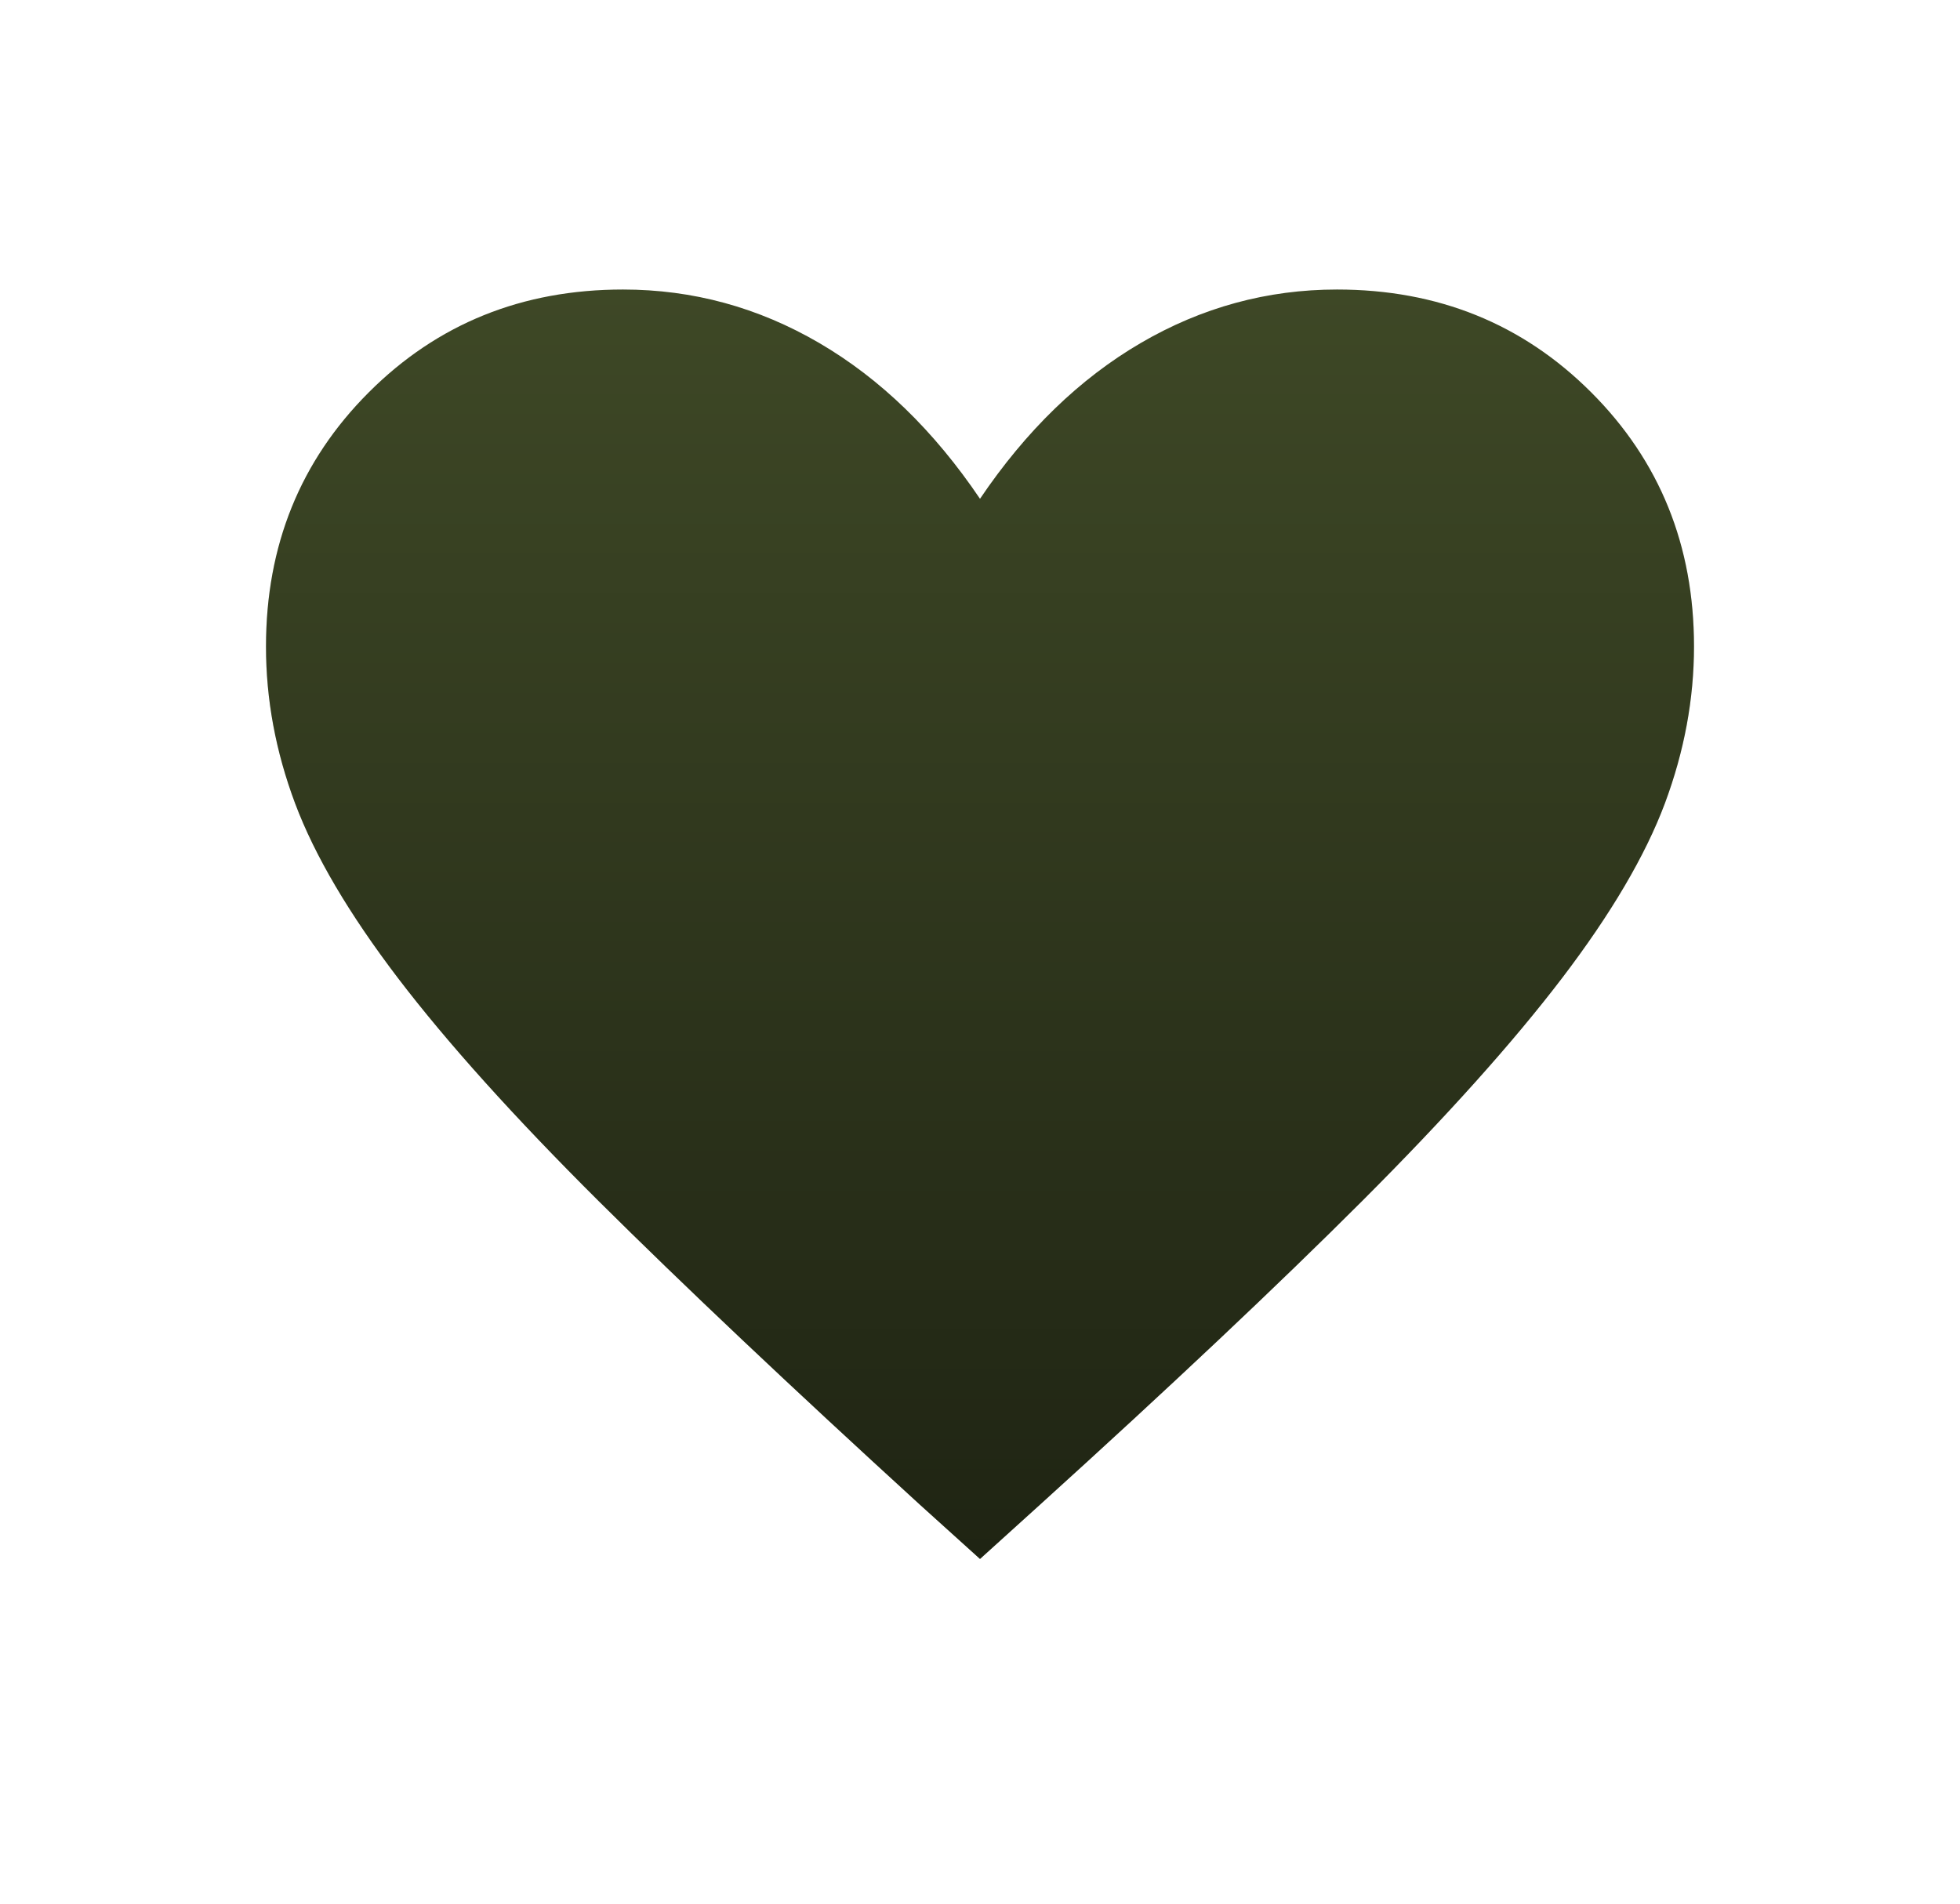
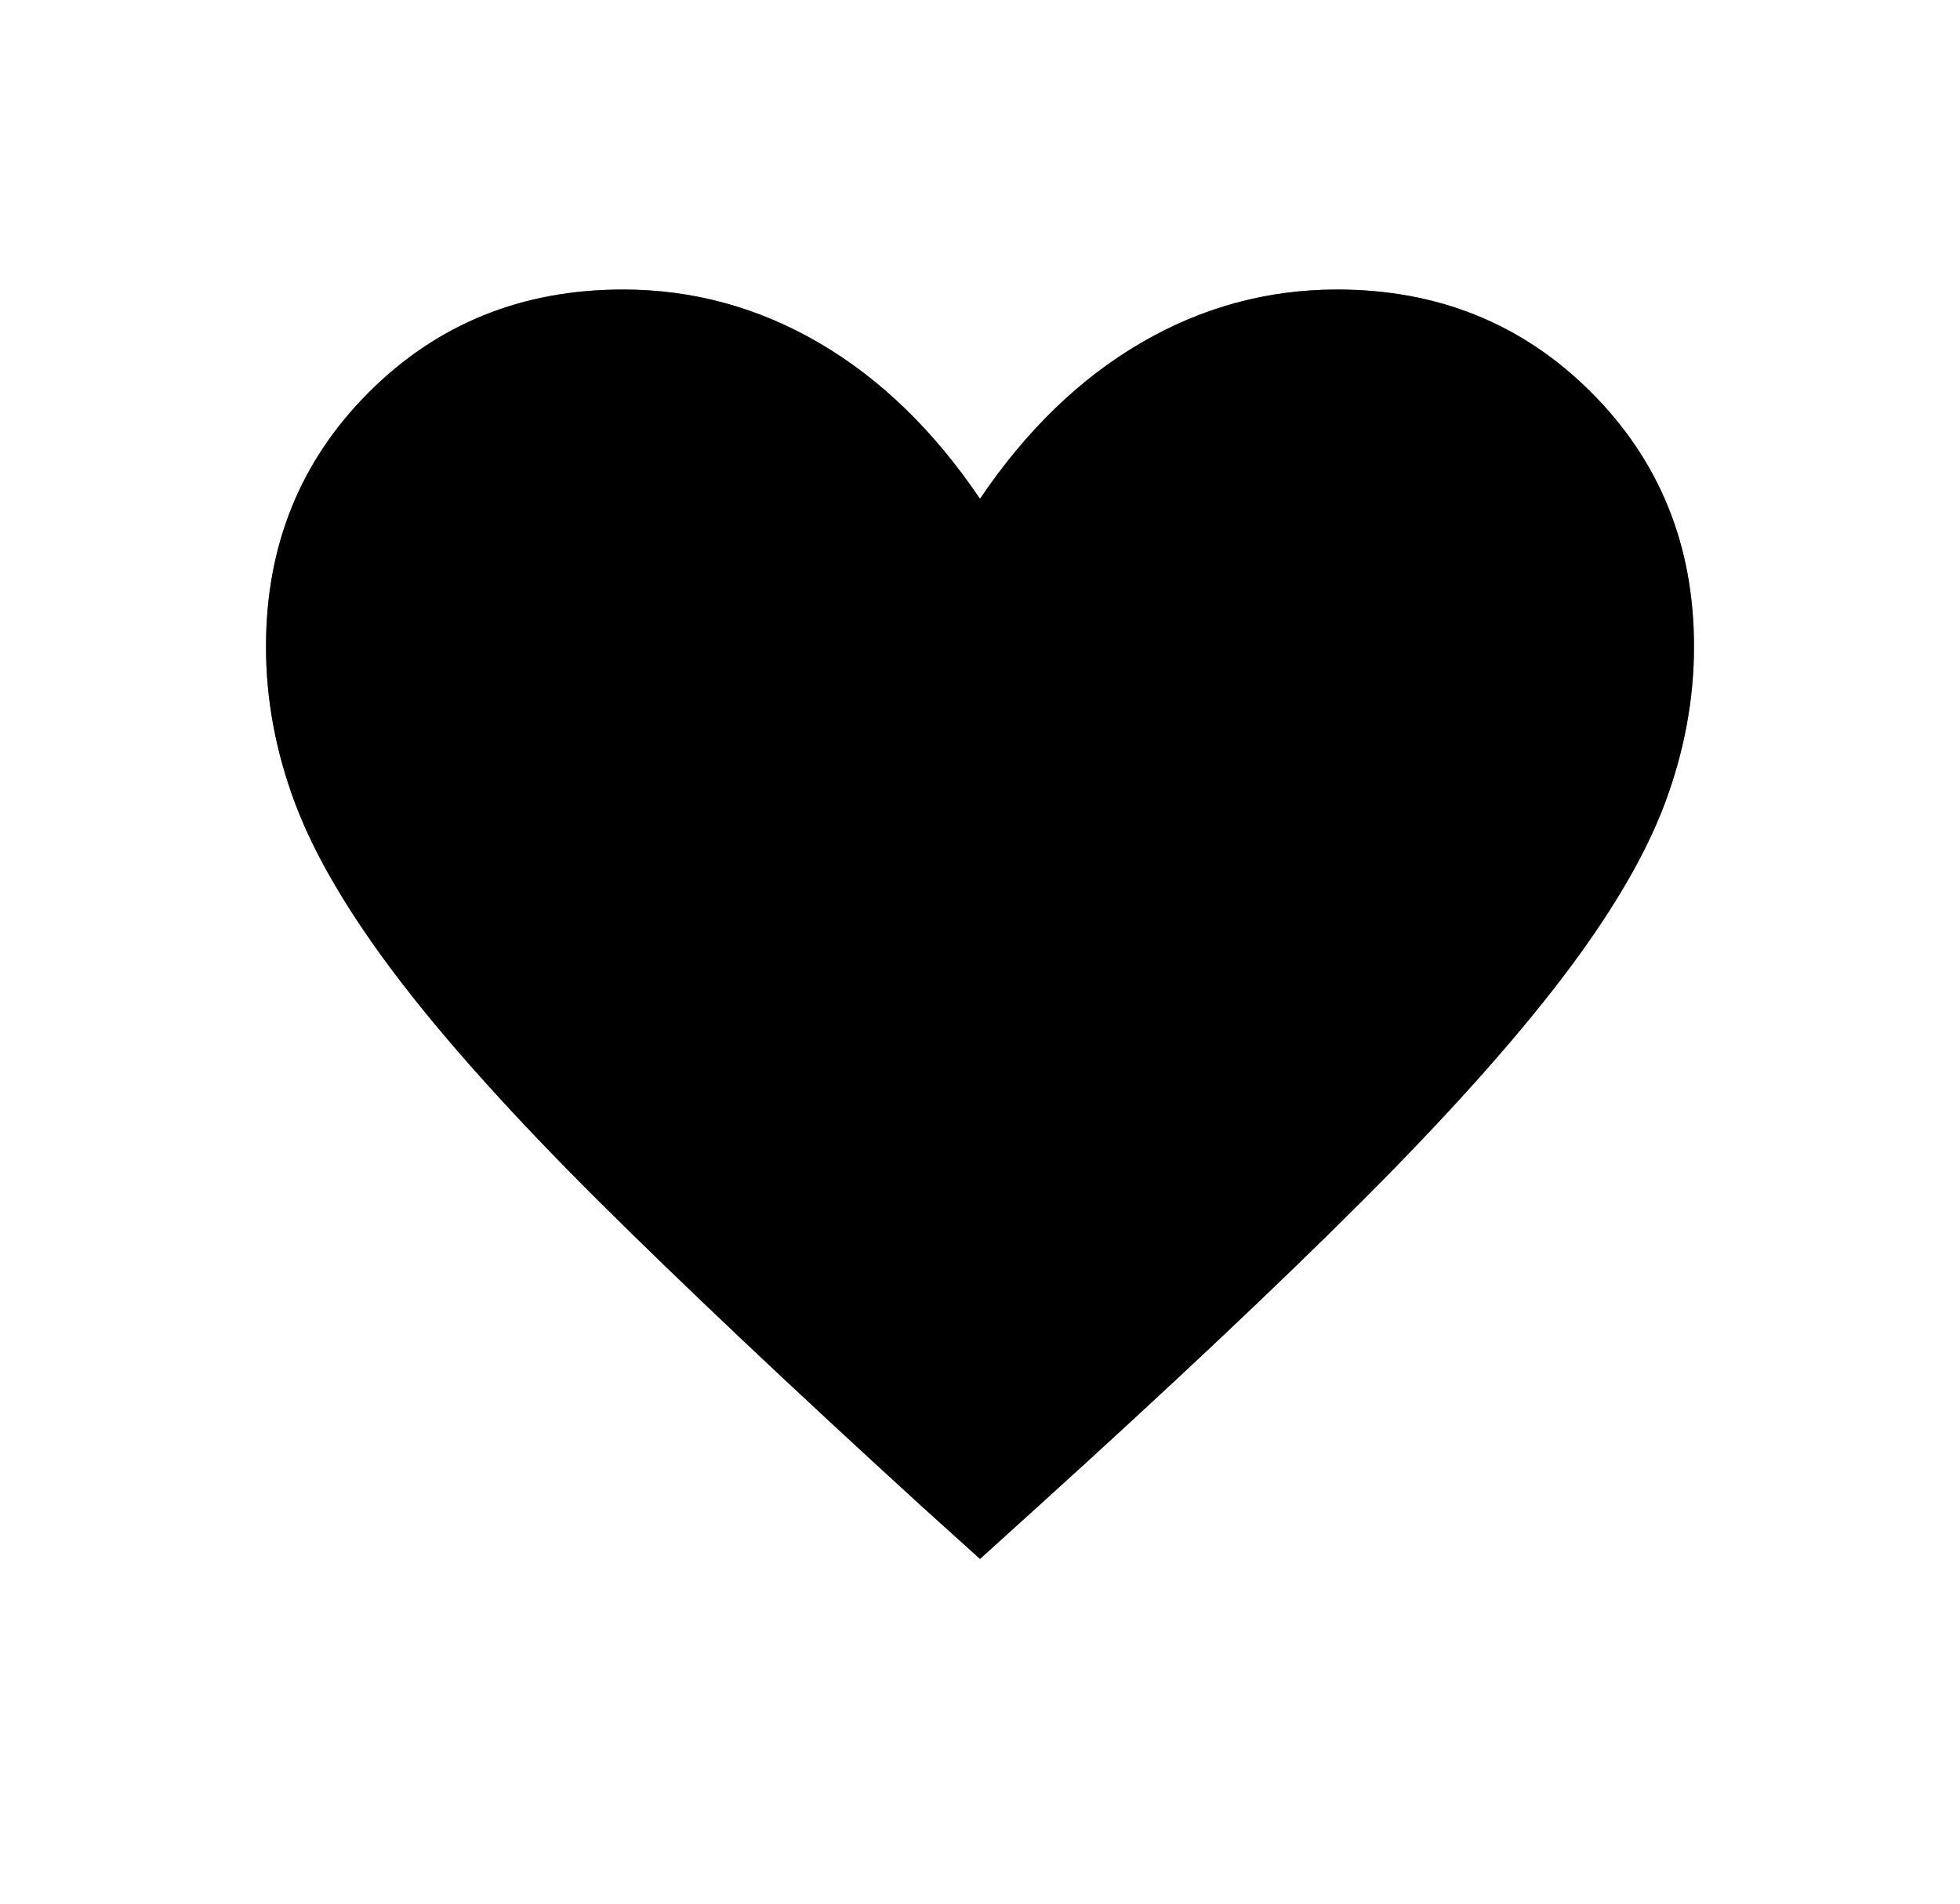
<svg xmlns="http://www.w3.org/2000/svg" width="35" height="34" viewBox="0 0 35 34" fill="none">
-   <path d="M17.5 27.843L16.426 26.873C14.114 24.761 12.202 22.953 10.689 21.45C9.177 19.945 7.983 18.618 7.107 17.469C6.232 16.32 5.62 15.281 5.271 14.352C4.923 13.424 4.749 12.488 4.75 11.546C4.75 9.744 5.362 8.231 6.586 7.007C7.81 5.783 9.323 5.171 11.125 5.171C12.372 5.171 13.54 5.49 14.631 6.127C15.722 6.765 16.678 7.692 17.5 8.909C18.322 7.692 19.278 6.765 20.369 6.127C21.46 5.49 22.628 5.171 23.875 5.171C25.677 5.171 27.19 5.783 28.414 7.007C29.638 8.231 30.25 9.744 30.25 11.546C30.25 12.486 30.076 13.421 29.729 14.351C29.38 15.282 28.768 16.322 27.893 17.47C27.017 18.619 25.828 19.945 24.324 21.45C22.82 22.953 20.903 24.761 18.572 26.873L17.5 27.843Z" fill="#3E4826" />
-   <path d="M17.5 27.843L16.426 26.873C14.114 24.761 12.202 22.953 10.689 21.45C9.177 19.945 7.983 18.618 7.107 17.469C6.232 16.32 5.62 15.281 5.271 14.352C4.923 13.424 4.749 12.488 4.75 11.546C4.75 9.744 5.362 8.231 6.586 7.007C7.81 5.783 9.323 5.171 11.125 5.171C12.372 5.171 13.54 5.49 14.631 6.127C15.722 6.765 16.678 7.692 17.5 8.909C18.322 7.692 19.278 6.765 20.369 6.127C21.46 5.49 22.628 5.171 23.875 5.171C25.677 5.171 27.19 5.783 28.414 7.007C29.638 8.231 30.25 9.744 30.25 11.546C30.25 12.486 30.076 13.421 29.729 14.351C29.38 15.282 28.768 16.322 27.893 17.47C27.017 18.619 25.828 19.945 24.324 21.45C22.82 22.953 20.903 24.761 18.572 26.873L17.5 27.843Z" fill="url(#paint0_linear_947_792)" fill-opacity="0.5" />
+   <path d="M17.5 27.843L16.426 26.873C14.114 24.761 12.202 22.953 10.689 21.45C9.177 19.945 7.983 18.618 7.107 17.469C6.232 16.32 5.62 15.281 5.271 14.352C4.923 13.424 4.749 12.488 4.75 11.546C4.75 9.744 5.362 8.231 6.586 7.007C7.81 5.783 9.323 5.171 11.125 5.171C12.372 5.171 13.54 5.49 14.631 6.127C15.722 6.765 16.678 7.692 17.5 8.909C18.322 7.692 19.278 6.765 20.369 6.127C21.46 5.49 22.628 5.171 23.875 5.171C25.677 5.171 27.19 5.783 28.414 7.007C29.638 8.231 30.25 9.744 30.25 11.546C30.25 12.486 30.076 13.421 29.729 14.351C29.38 15.282 28.768 16.322 27.893 17.47C27.017 18.619 25.828 19.945 24.324 21.45C22.82 22.953 20.903 24.761 18.572 26.873L17.5 27.843Z" fill="currentColor" />
+   <path d="M17.5 27.843L16.426 26.873C14.114 24.761 12.202 22.953 10.689 21.45C9.177 19.945 7.983 18.618 7.107 17.469C6.232 16.32 5.62 15.281 5.271 14.352C4.923 13.424 4.749 12.488 4.75 11.546C4.75 9.744 5.362 8.231 6.586 7.007C7.81 5.783 9.323 5.171 11.125 5.171C12.372 5.171 13.54 5.49 14.631 6.127C15.722 6.765 16.678 7.692 17.5 8.909C18.322 7.692 19.278 6.765 20.369 6.127C21.46 5.49 22.628 5.171 23.875 5.171C25.677 5.171 27.19 5.783 28.414 7.007C29.638 8.231 30.25 9.744 30.25 11.546C30.25 12.486 30.076 13.421 29.729 14.351C29.38 15.282 28.768 16.322 27.893 17.47C27.017 18.619 25.828 19.945 24.324 21.45C22.82 22.953 20.903 24.761 18.572 26.873L17.5 27.843Z" fill="currentColor" fill-opacity="0.5" />
  <defs>
    <linearGradient id="paint0_linear_947_792" x1="17.5" y1="5.171" x2="17.5" y2="27.843" gradientUnits="userSpaceOnUse">
      <stop stop-opacity="0" />
      <stop offset="1" />
    </linearGradient>
  </defs>
</svg>
